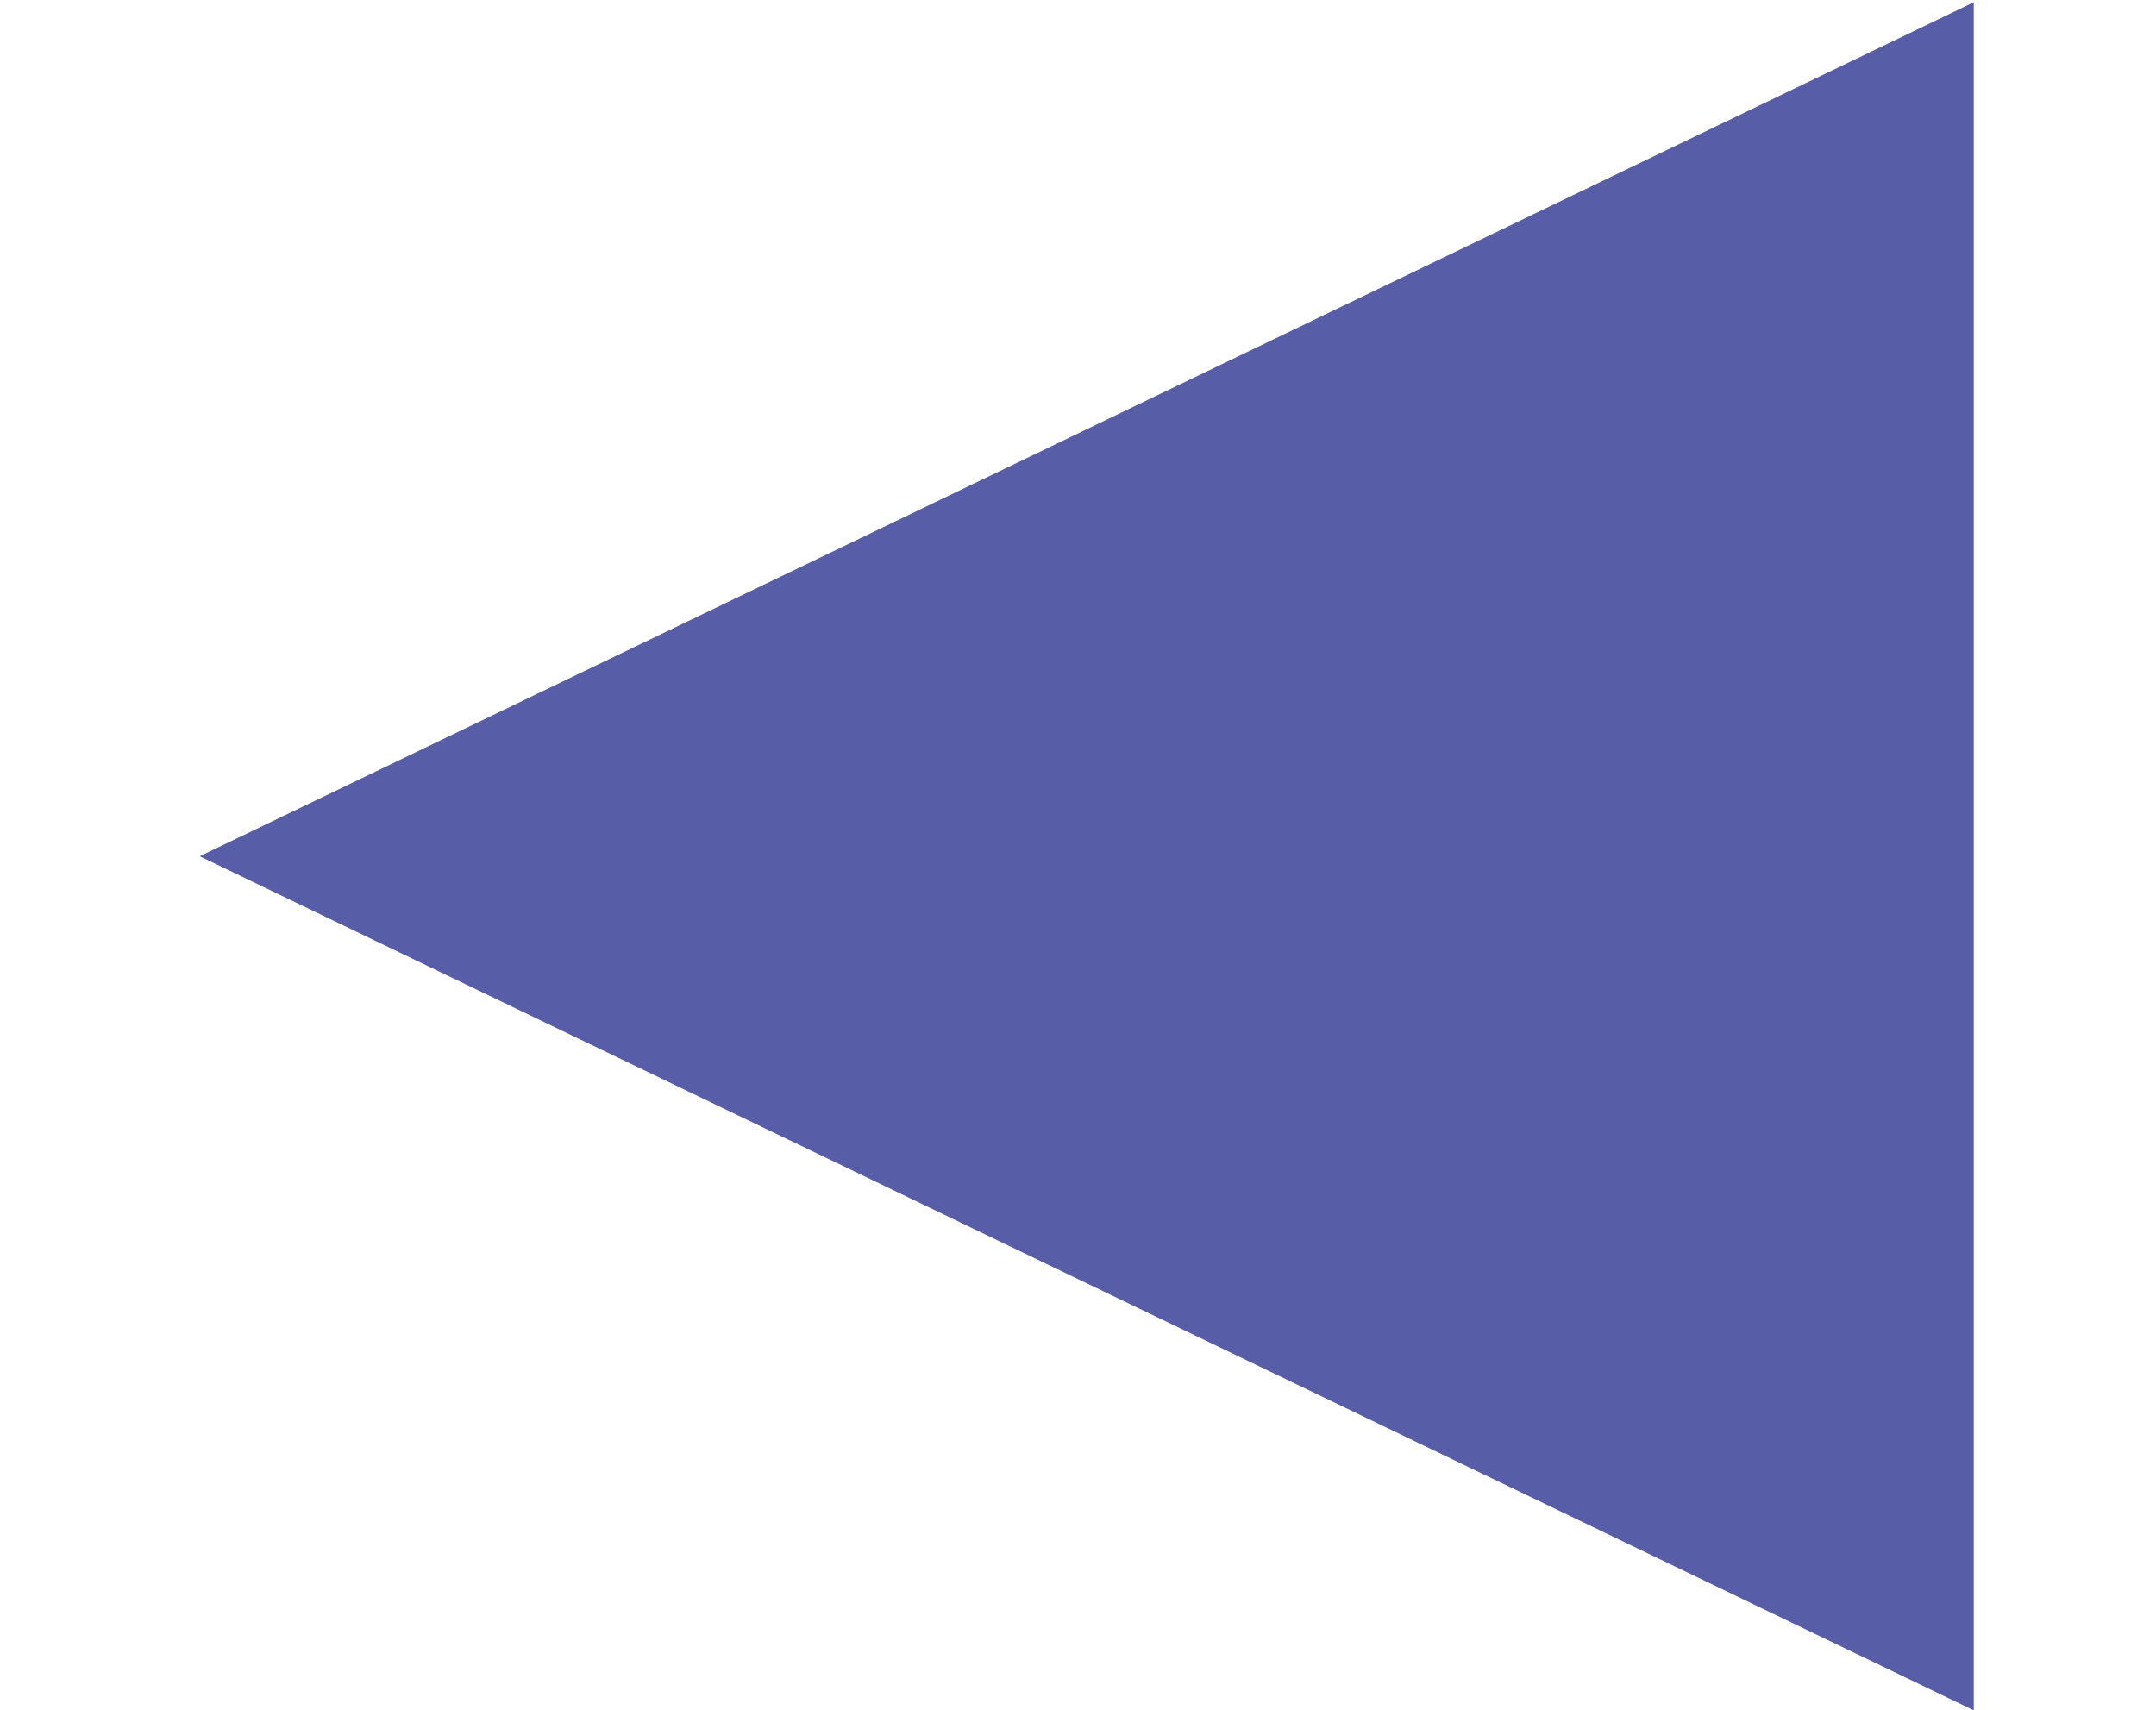
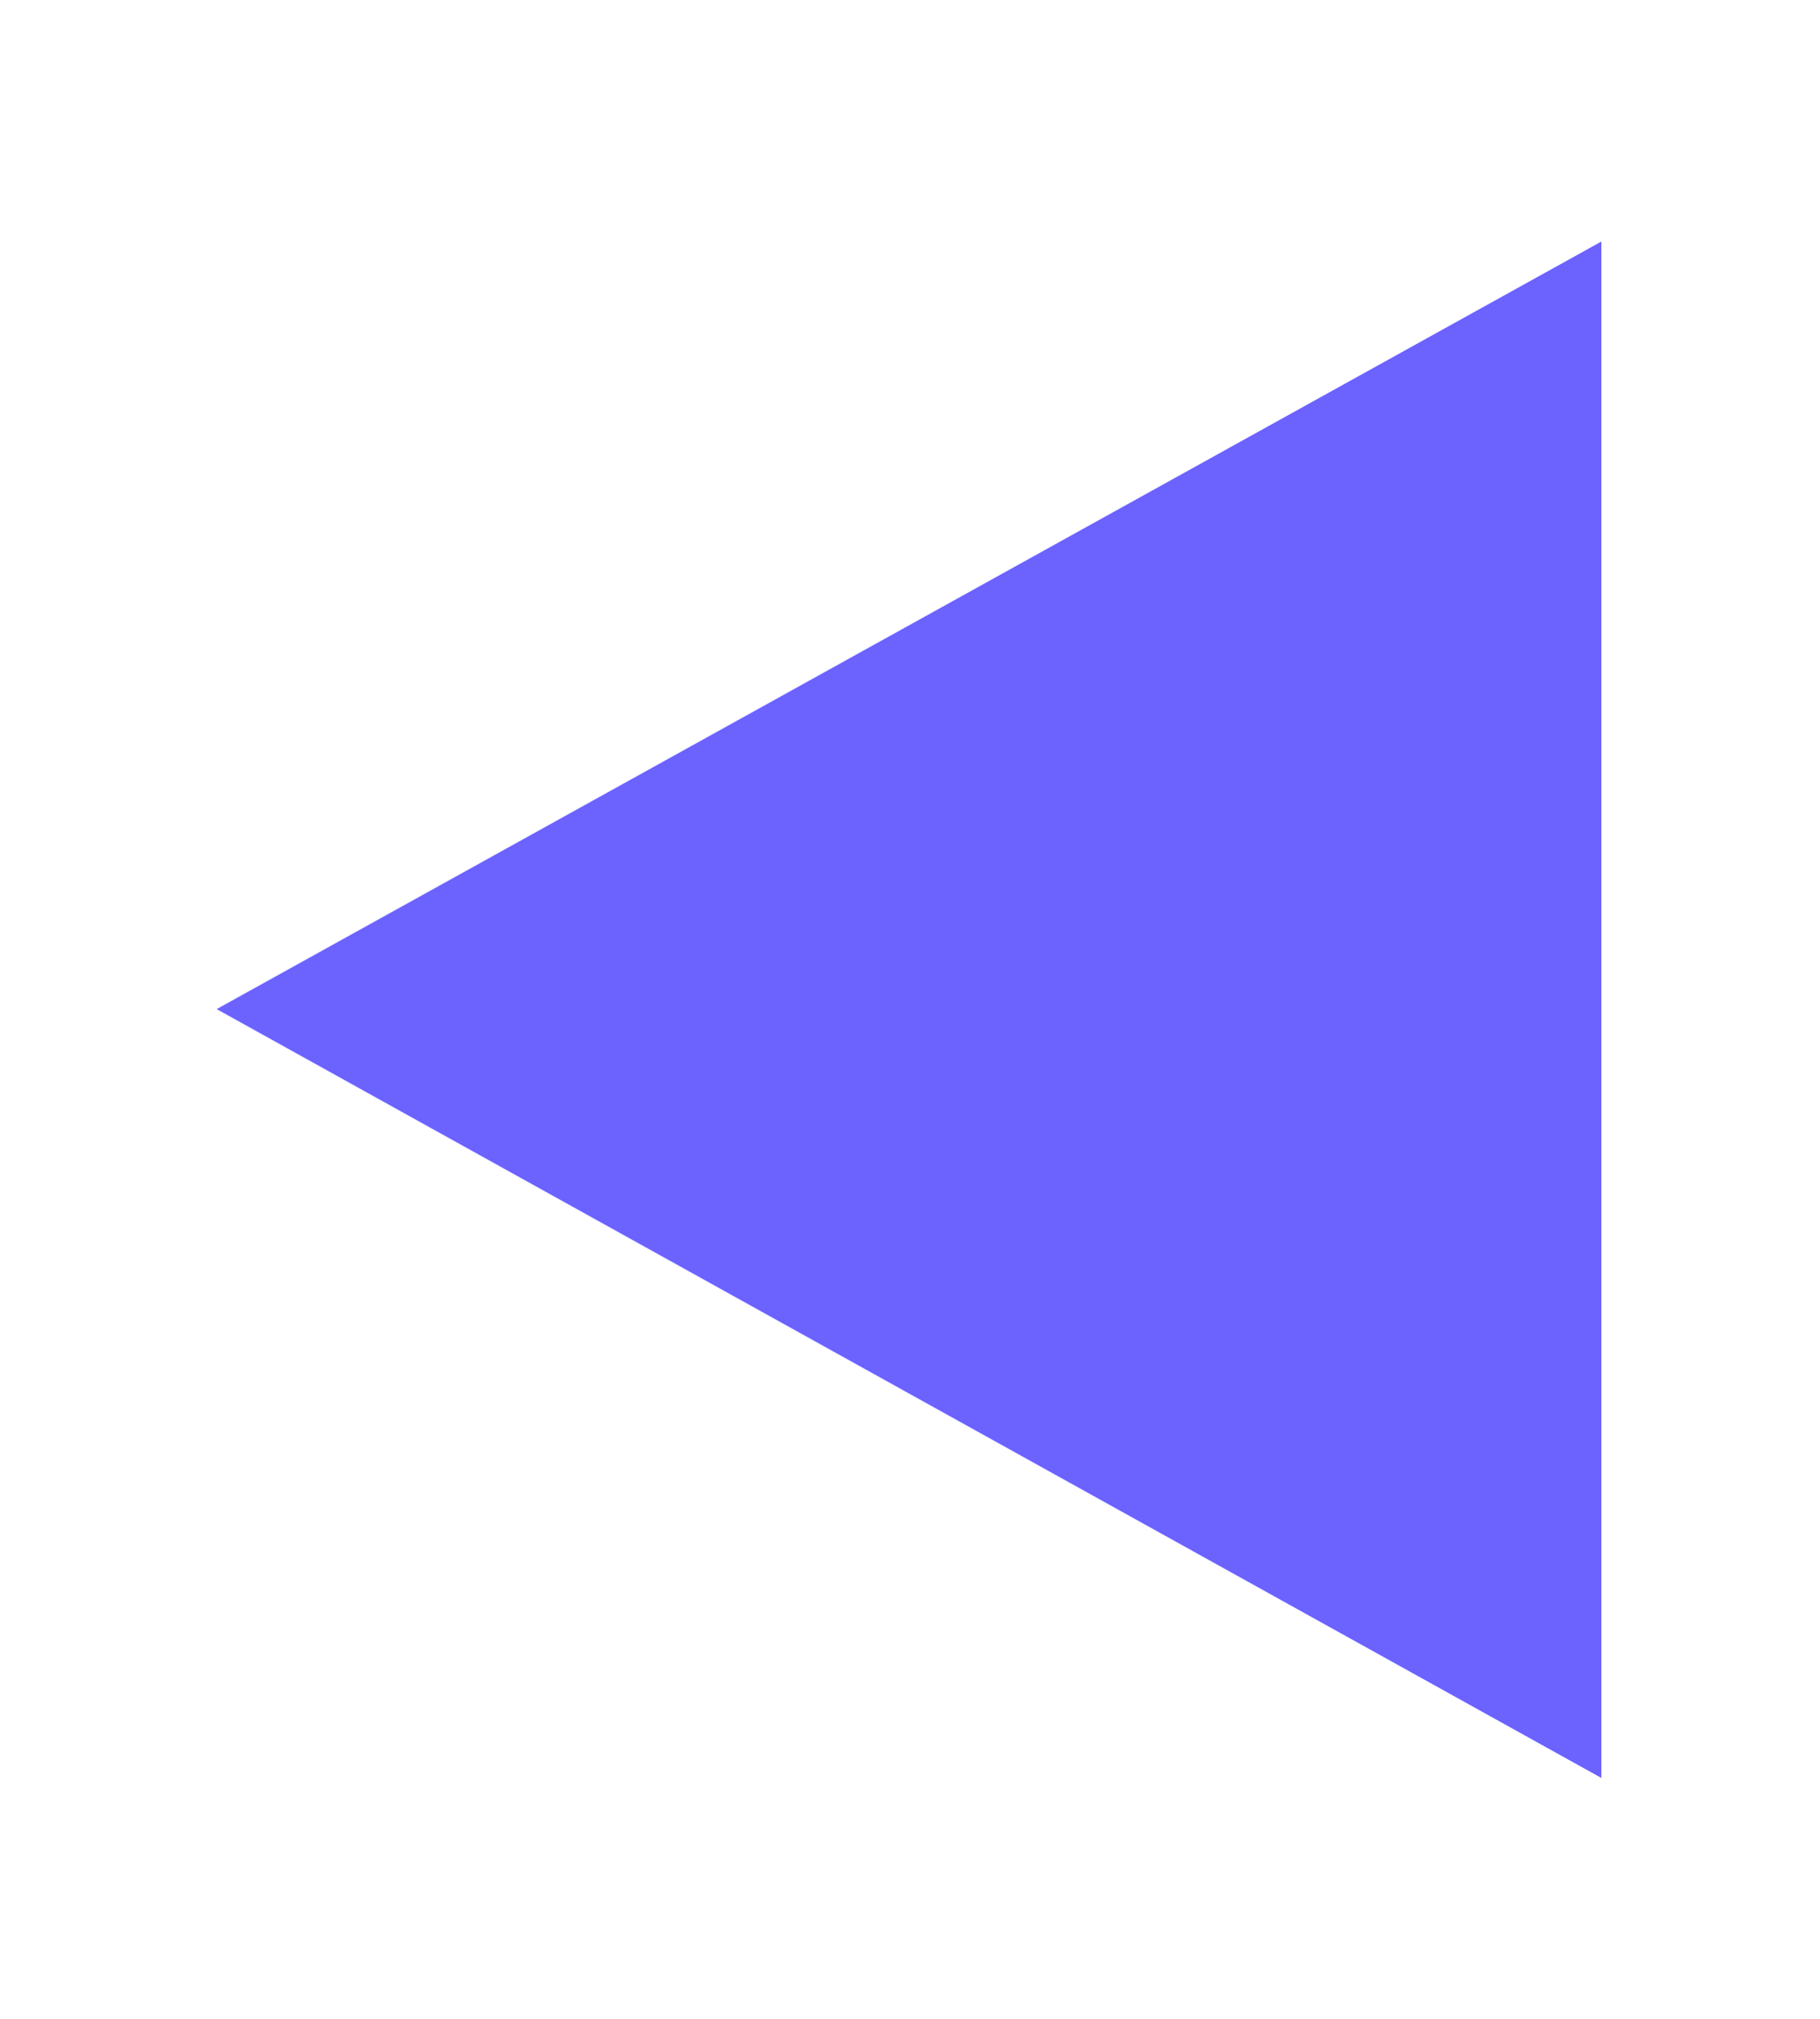
- <svg xmlns="http://www.w3.org/2000/svg" version="1.1" id="Layer_1" x="0px" y="0px" viewBox="0 0 551 437" style="enable-background:new 0 0 551 437;" xml:space="preserve">
+ <svg xmlns="http://www.w3.org/2000/svg" version="1.1" id="Layer_1" x="0px" y="0px" viewBox="0 0 139.4 154.6" style="enable-background:new 0 0 139.4 154.6;" xml:space="preserve">
  <style type="text/css">
- 	.st0{fill:#575DA7;}
+ 	.st0{fill:#6C63FF;}
</style>
-   <g>
-     <g id="XMLID_1_">
-       <g>
-         <polygon class="st0" points="504.43,0.57 51.03,218.85 504.43,437.14    " />
-       </g>
-       <g>
- 		</g>
-     </g>
-   </g>
+   <path class="st0" d="M16.6,77.3l106.1-58.8v117.7L16.6,77.3z" />
</svg>
